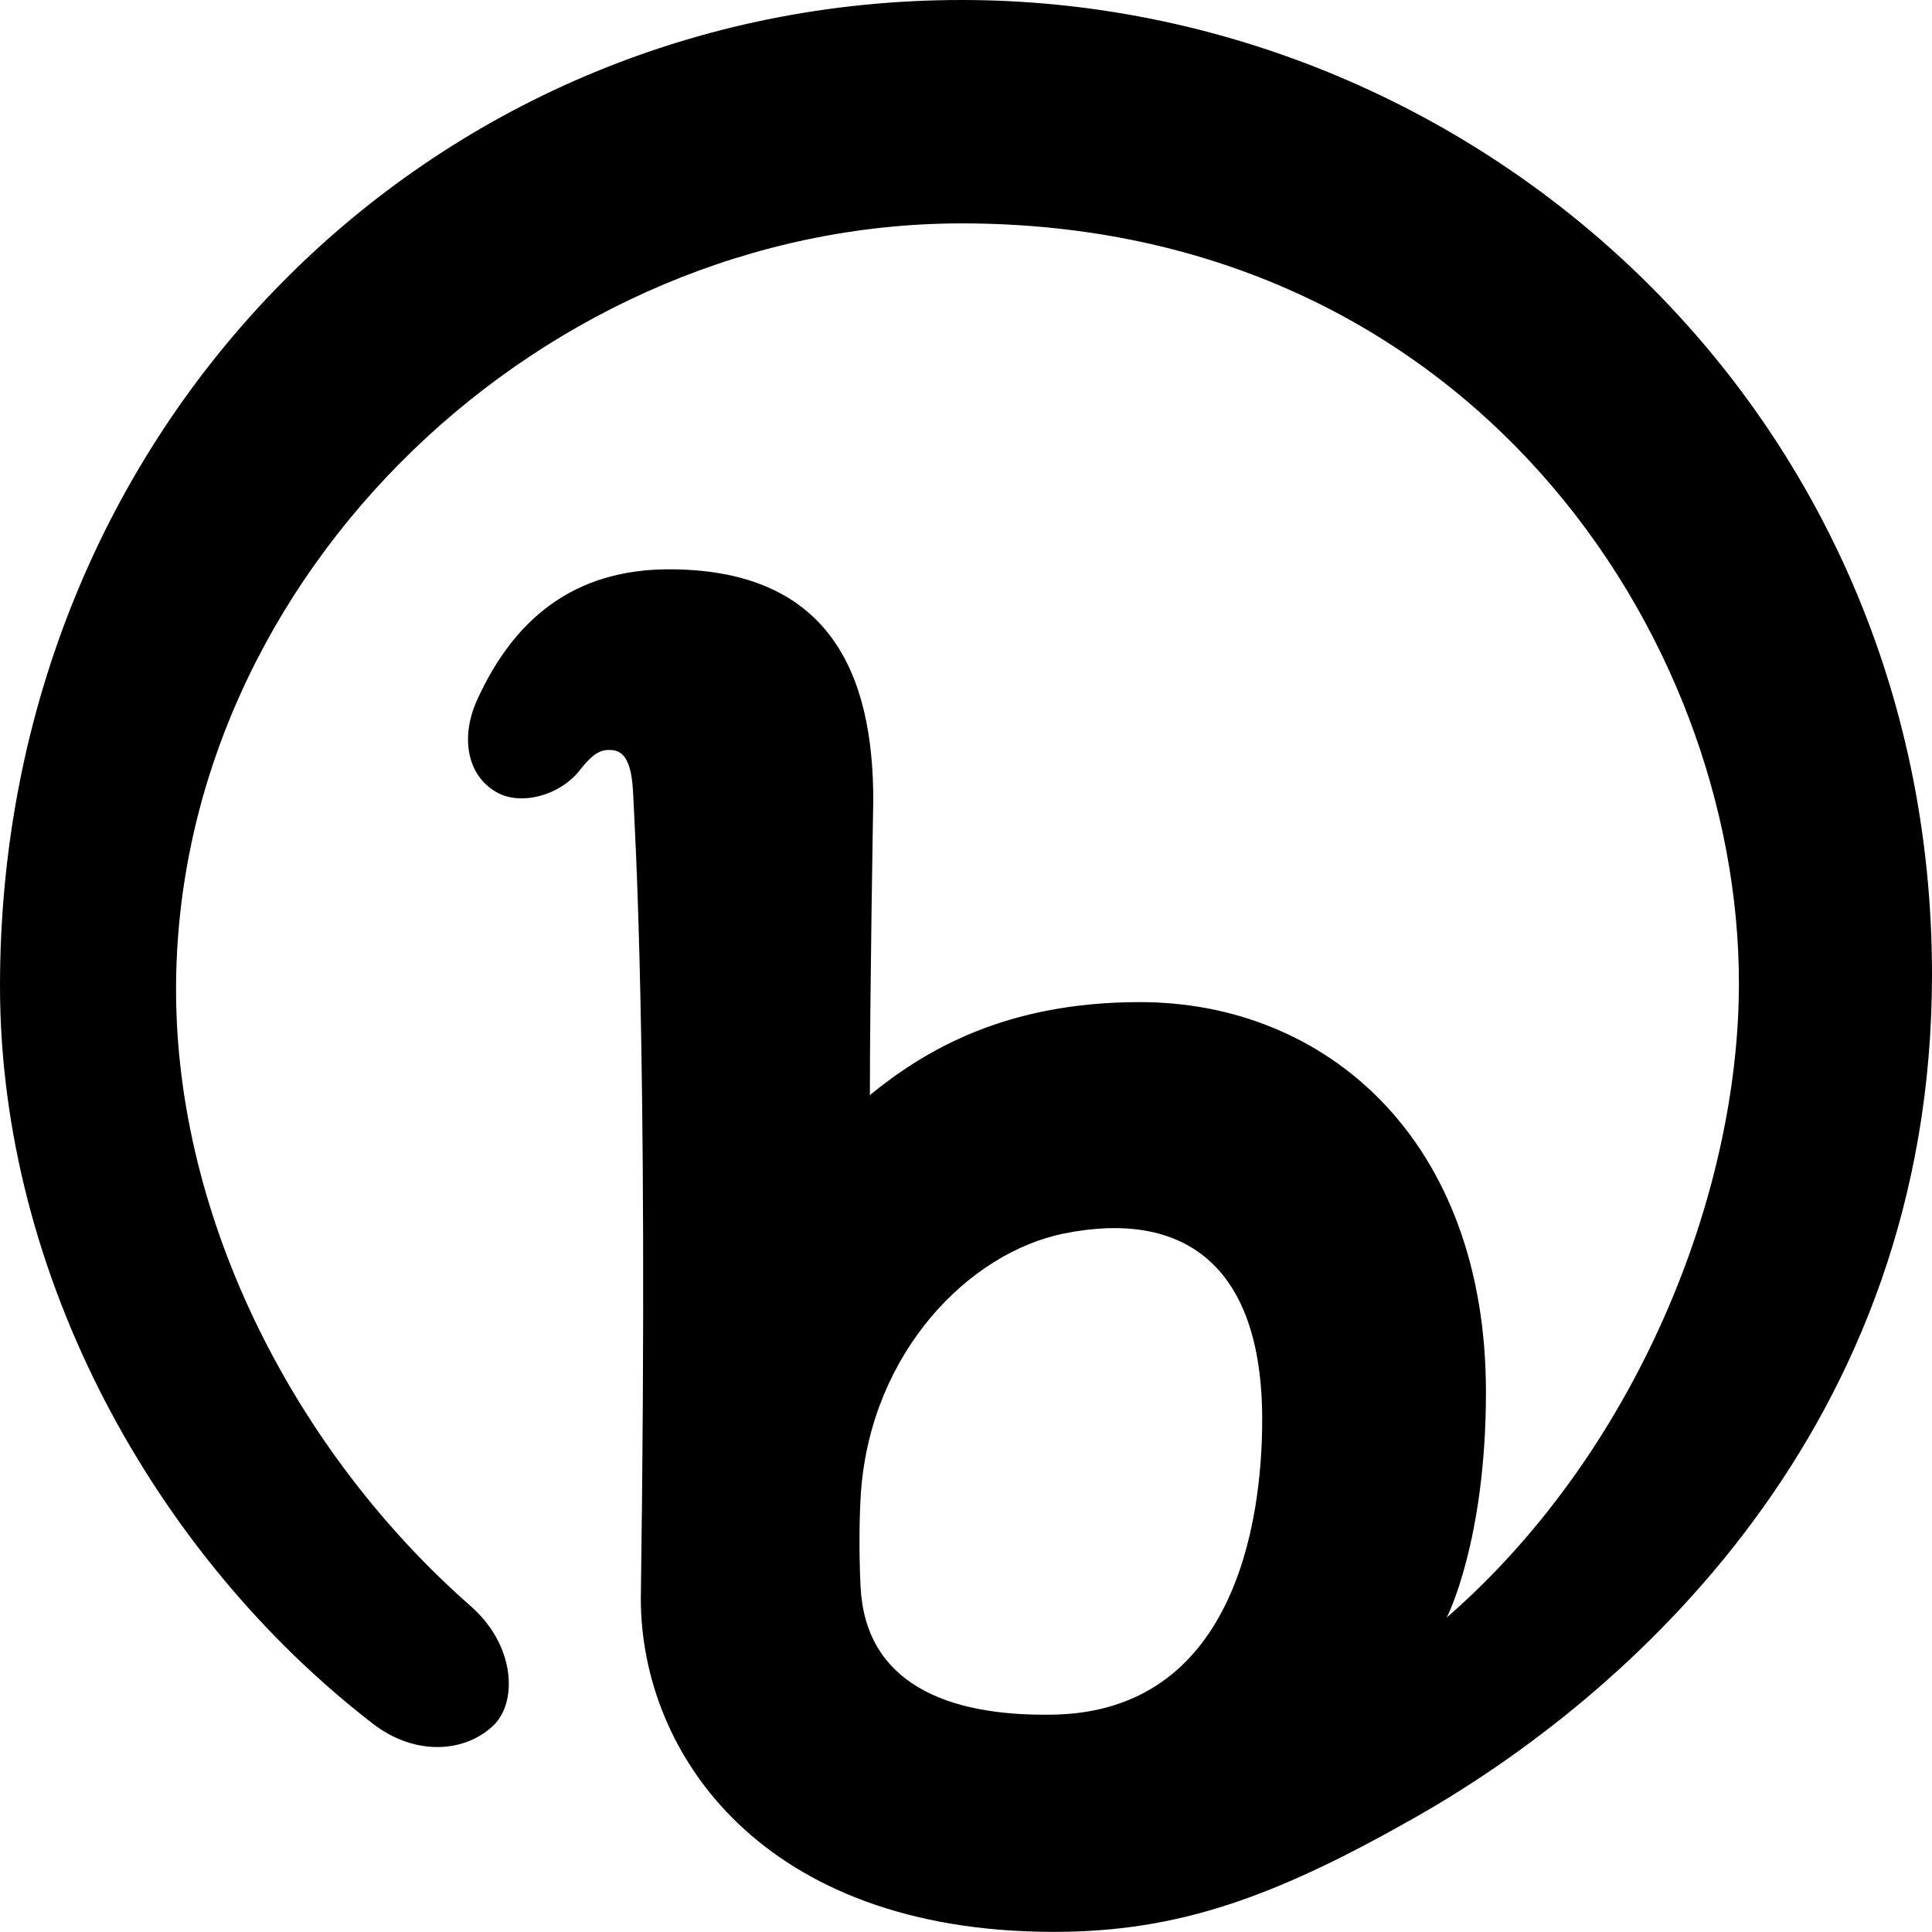
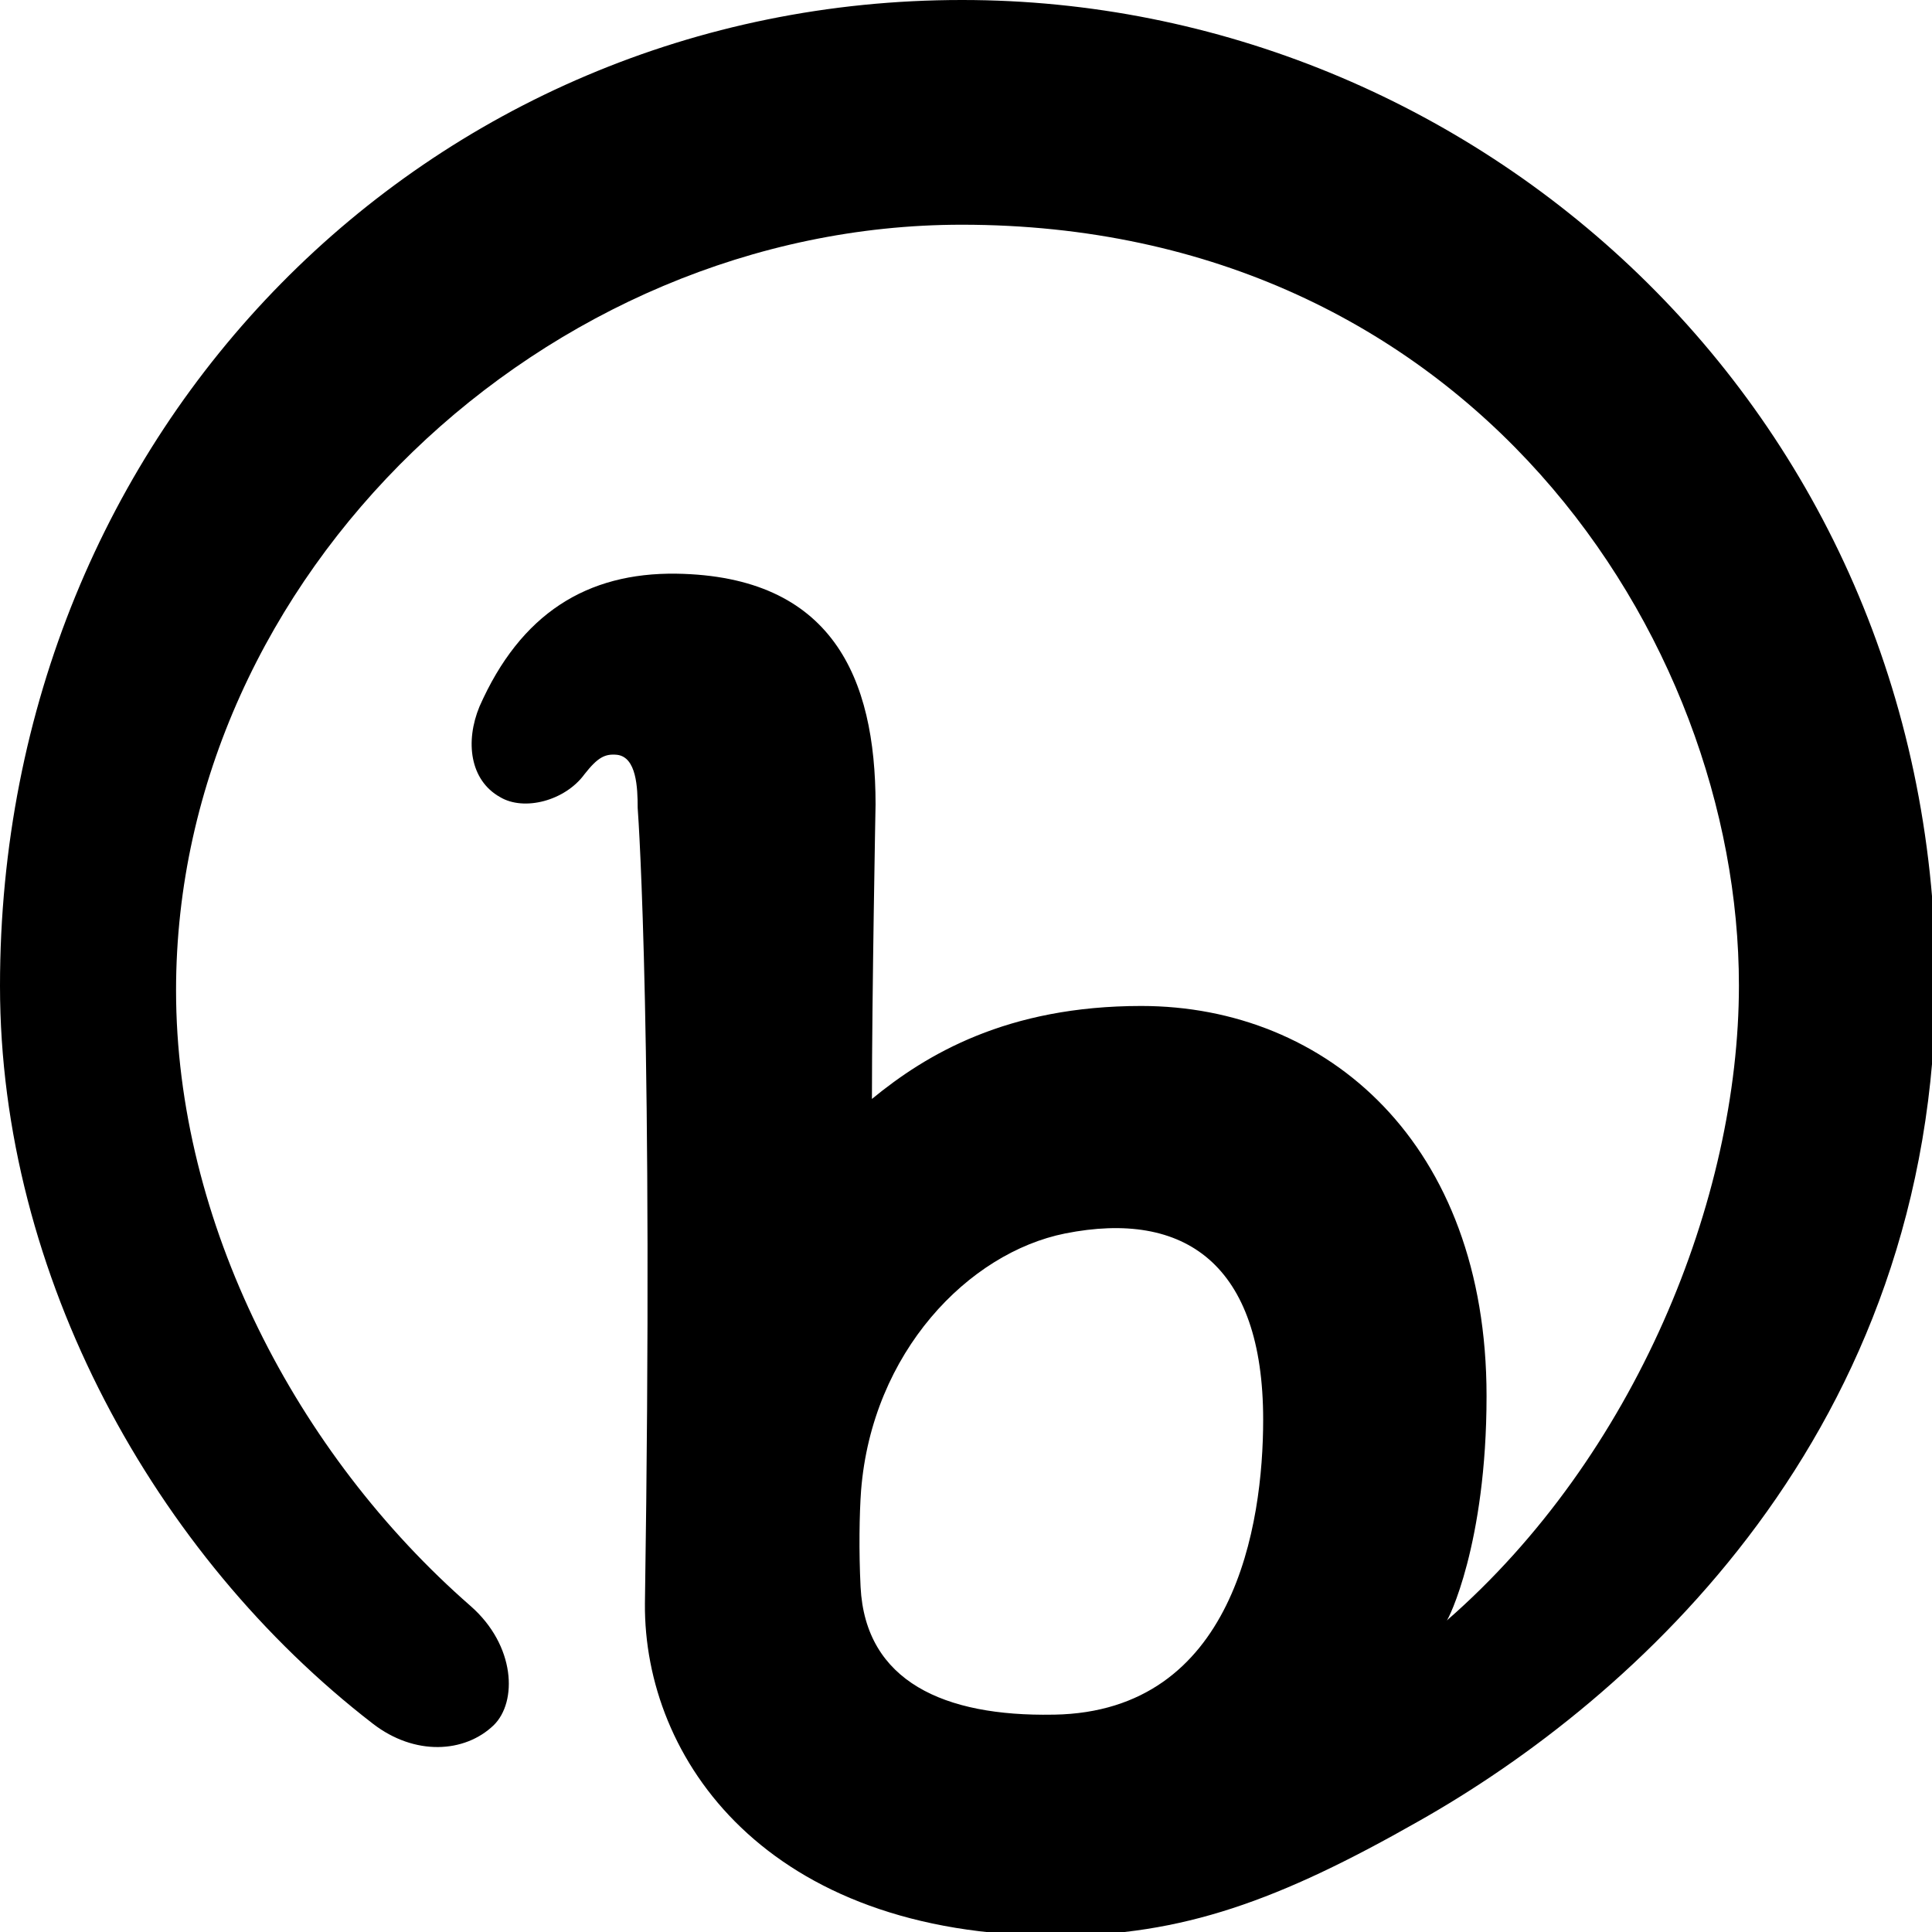
<svg xmlns="http://www.w3.org/2000/svg" viewBox="0 0 16 16" fill-rule="evenodd" clip-rule="evenodd" stroke-linejoin="round" stroke-miterlimit="1.414">
-   <path d="M8.72 14.2c-.898.016-1.553-.273-1.593-1.057-.015-.295-.01-.608.004-.798.088-1.146.89-1.97 1.682-2.13.984-.197 1.64.254 1.64 1.542 0 .87-.242 2.417-1.732 2.443zM7.964 0C3.554 0 0 3.538 0 8.165c0 2.4 1.283 4.717 3.088 6.11.347.268.76.243 1 .013.198-.193.182-.66-.19-.987-1.443-1.267-2.44-3.188-2.44-5.106 0-3.446 3.06-6.345 6.506-6.345 4.194 0 6.437 3.406 6.437 6.293 0 1.764-.86 3.895-2.42 5.253.004-.006.325-.637.325-1.867 0-2.095-1.327-3.23-2.866-3.23-1.115 0-1.782.4-2.236.77 0-.852.028-2.444.028-2.444 0-1.052-.368-1.893-1.652-1.91-.742-.012-1.294.33-1.637 1.1-.124.288-.08.602.166.744.202.118.535.03.7-.19.11-.137.172-.167.268-.156.157.017.163.27.17.433.004.125.126 1.937.06 6.593 0 1.285 1.007 2.76 3.42 2.76 1.037 0 1.834-.29 2.993-.948C13.485 14.05 16 11.827 16 8.07 16 3.37 12.196 0 7.964 0" fill-rule="nonzero" />
+   <path d="M8.72 14.2c-.898.016-1.553-.273-1.593-1.057-.015-.295-.01-.608.004-.798.09-1.146.89-1.97 1.69-2.13.99-.197 1.64.254 1.64 1.542 0 .87-.24 2.417-1.73 2.443zM7.964 0C3.554 0 0 3.538 0 8.165c0 2.4 1.283 4.717 3.088 6.11.347.268.76.243 1 .013.198-.193.182-.66-.19-.987-1.443-1.26-2.44-3.18-2.44-5.1 0-3.44 3.06-6.34 6.506-6.34 4.194 0 6.437 3.41 6.437 6.3 0 1.77-.86 3.9-2.42 5.26.01 0 .33-.63.33-1.86 0-2.09-1.32-3.23-2.86-3.23-1.11 0-1.78.4-2.23.77 0-.85.03-2.44.03-2.44 0-1.05-.36-1.89-1.65-1.91-.74-.01-1.29.33-1.63 1.1-.12.29-.08.61.17.75.2.12.54.03.7-.19.11-.14.17-.17.27-.16.16.02.17.27.17.44.01.13.13 1.94.06 6.59-.01 1.28 1 2.75 3.41 2.75 1.04 0 1.84-.29 3-.95 1.77-1 4.28-3.22 4.28-6.98C16 3.37 12.2 0 7.97 0" fill-rule="nonzero" />
</svg>
